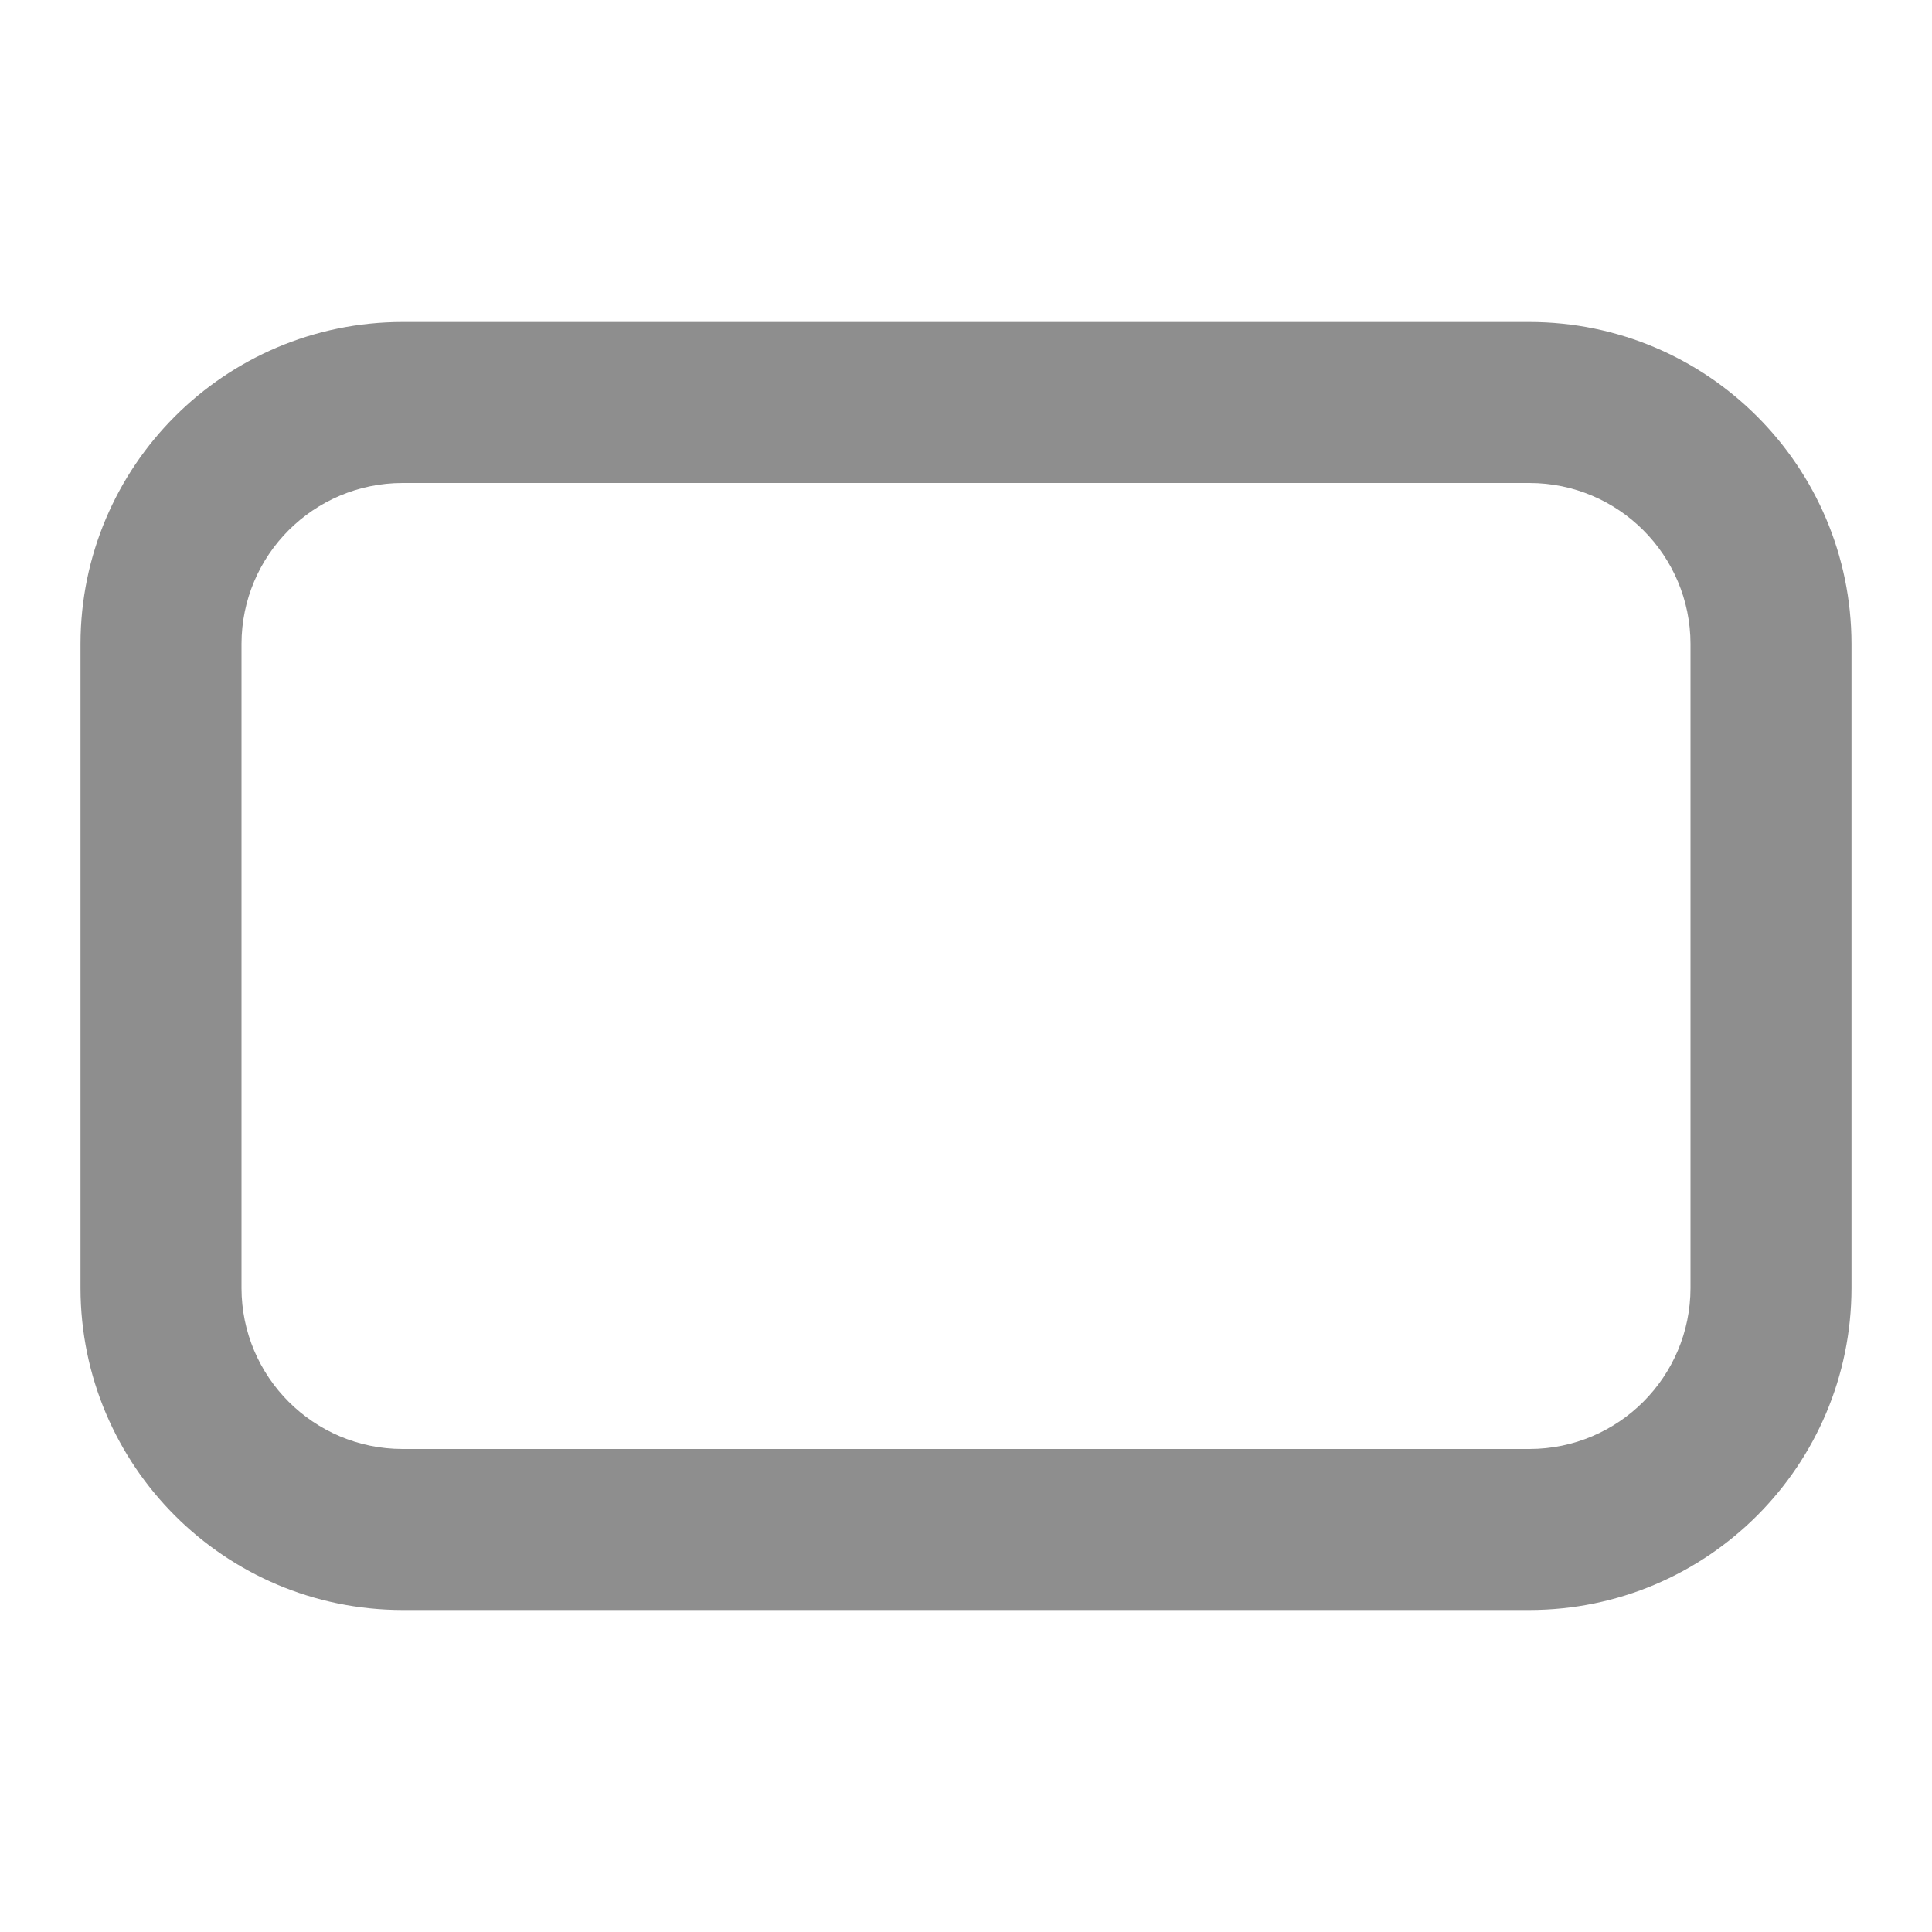
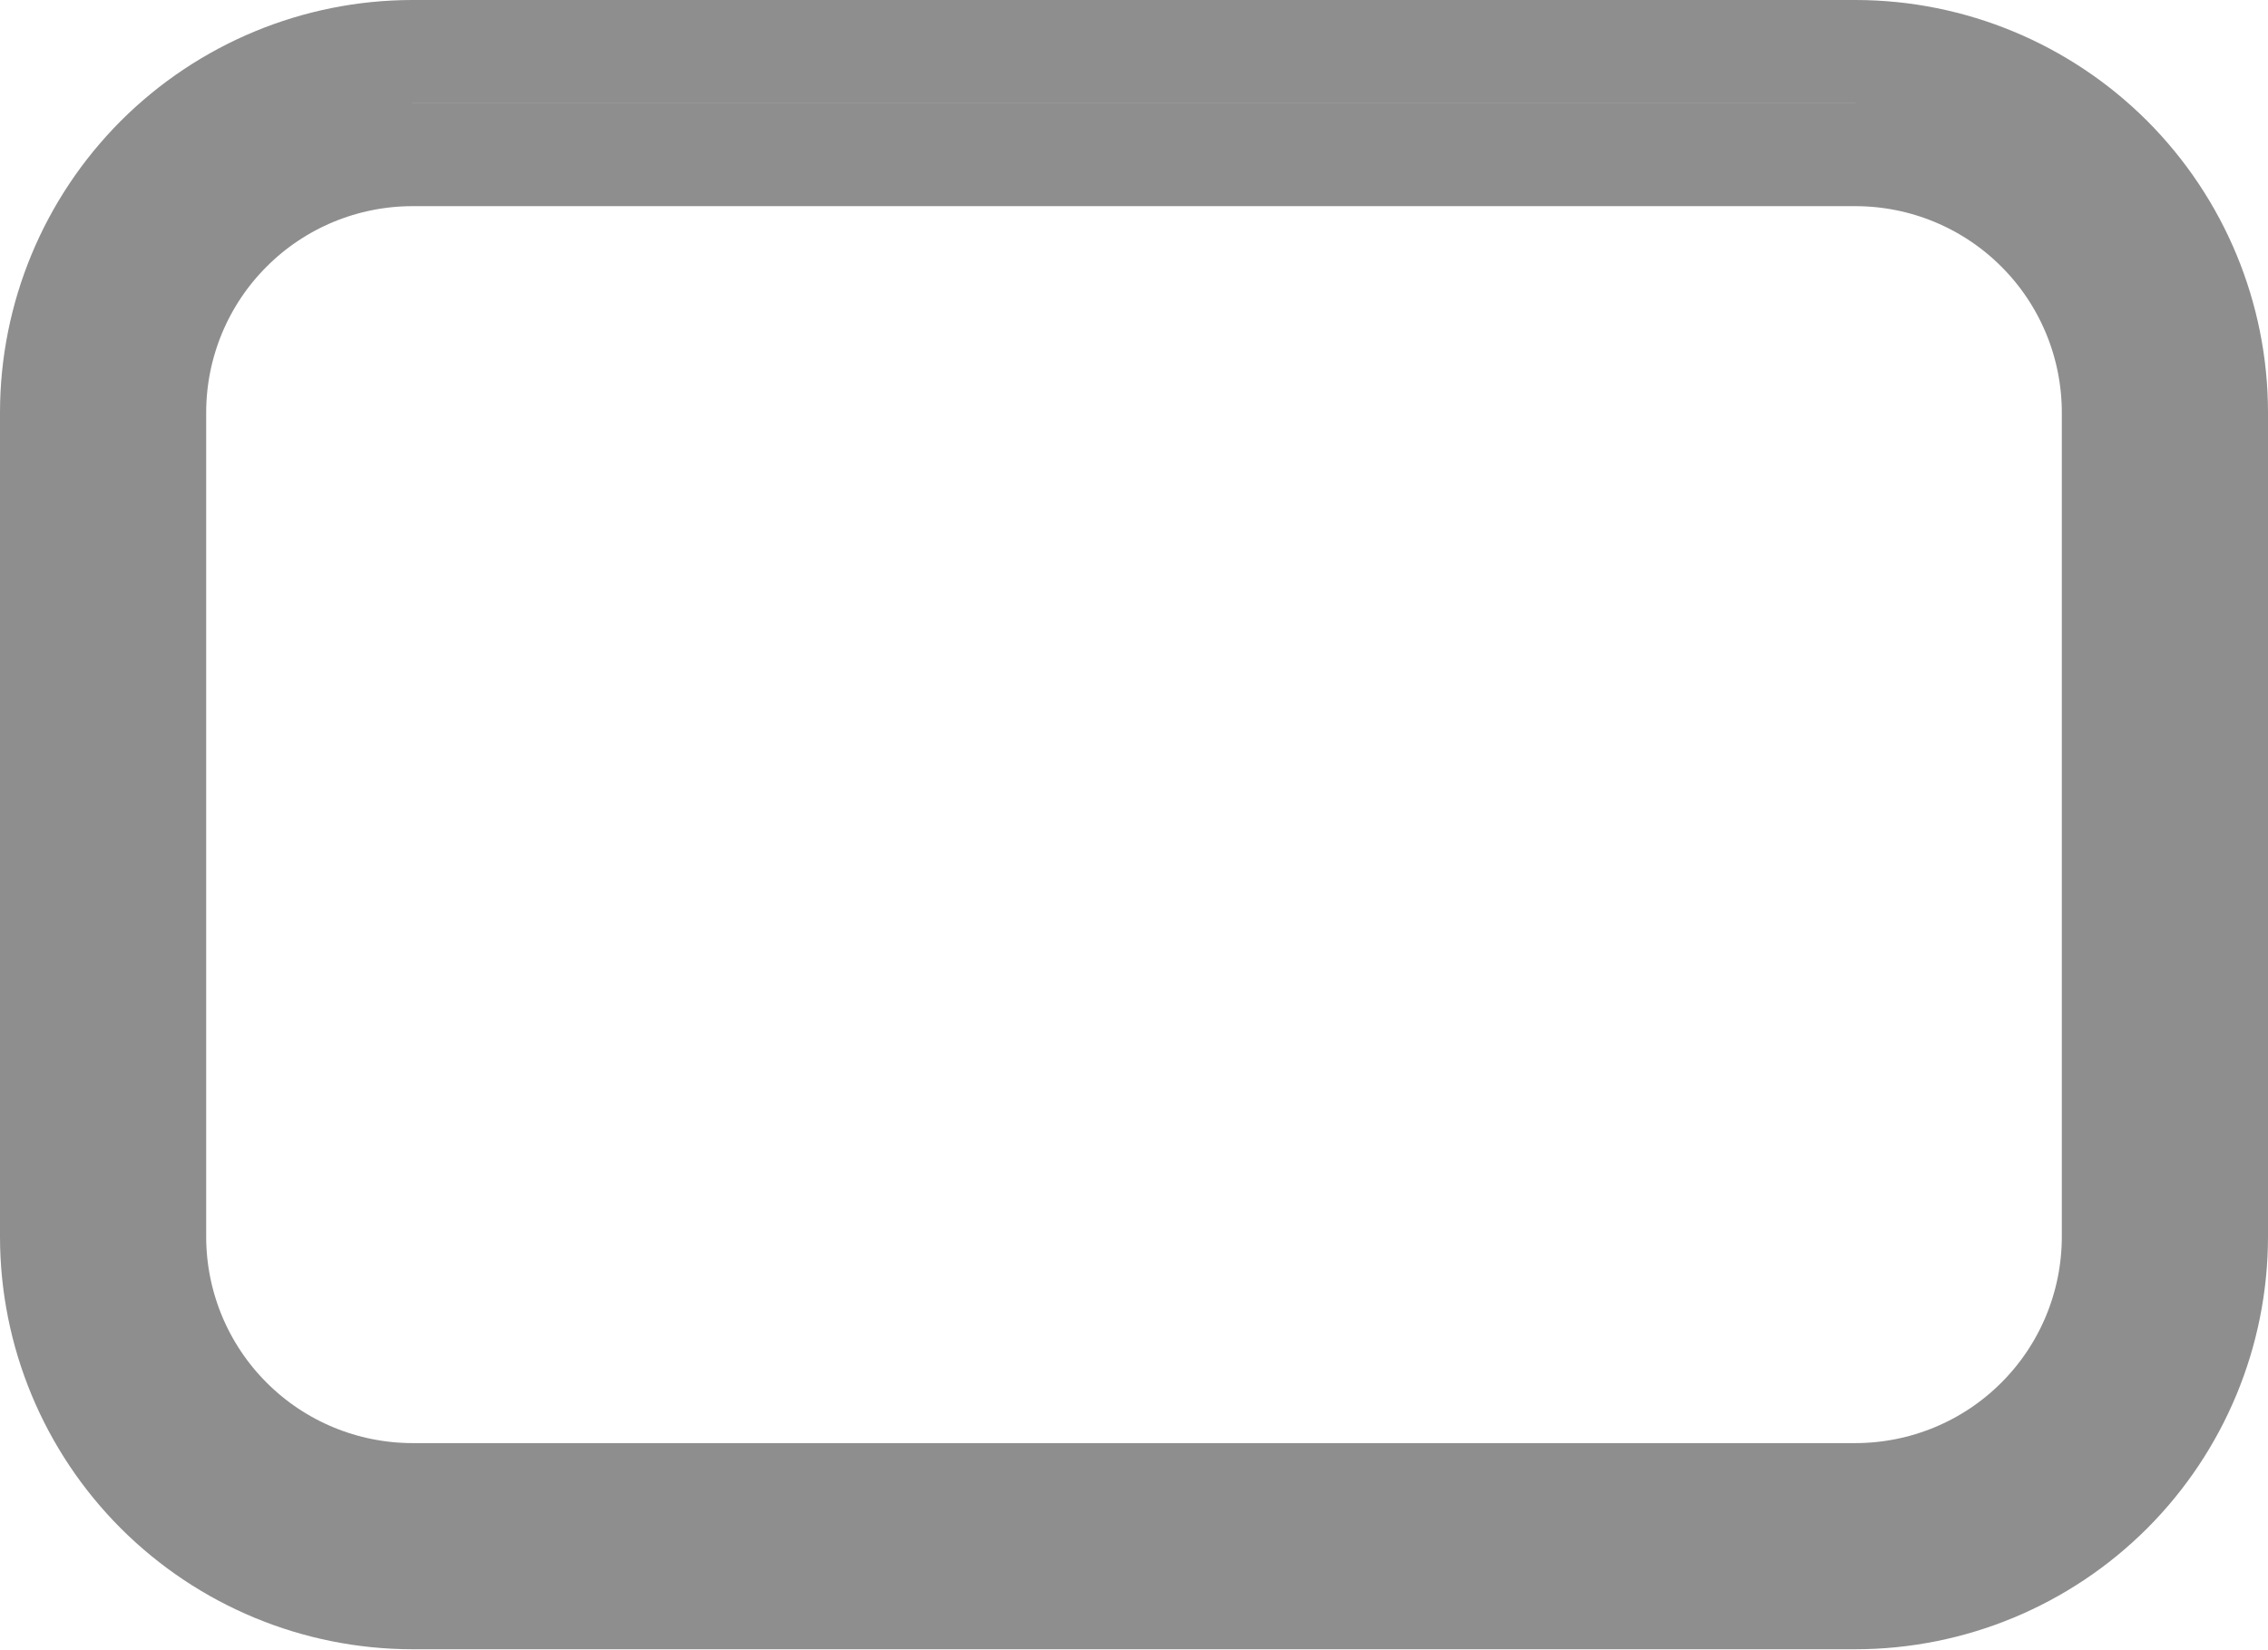
- <svg aria-label="Crop landscape icon" class="_ab6-" color="#8e8e8e" fill="#8e8e8e" height="24" role="img" viewBox="0 0 24 24" width="24">
-   <path d="M19 20H5a4.004 4.004 0 01-4-4V8a4.004 4.004 0 014-4h14a4.004 4.004 0 014 4v8a4.004 4.004 0 01-4 4zM5 6a2.002 2.002 0 00-2 2v8a2.002 2.002 0 002 2h14a2.002 2.002 0 002-2V8a2.002 2.002 0 00-2-2z" />
+ <svg xmlns="http://www.w3.org/2000/svg" width="22" height="16" viewBox="0 0 22 16" fill="none">
+   <path d="M1.526 14.474C0.87 13.818 0.501 12.928 0.5 12V4C0.501 3.072 0.87 2.183 1.526 1.526C2.183 0.87 3.072 0.501 4 0.5H18C18.928 0.501 19.817 0.87 20.474 1.526C21.13 2.183 21.499 3.072 21.5 4V11.999C21.499 12.928 21.13 13.817 20.474 14.474C19.817 15.13 18.928 15.499 18 15.5H4C3.072 15.499 2.183 15.13 1.526 14.474ZM4 1.5L3.999 1.5C3.337 1.501 2.701 1.764 2.233 2.233C1.764 2.701 1.501 3.337 1.5 3.999V4L1.5 12L1.5 12.001C1.501 12.663 1.764 13.299 2.233 13.767C2.701 14.236 3.337 14.499 3.999 14.5H4H18H18C18.663 14.499 19.299 14.236 19.767 13.767C20.236 13.299 20.499 12.663 20.5 12.001V12V4V3.999C20.499 3.337 20.236 2.701 19.767 2.233C19.299 1.764 18.663 1.501 18 1.5H18L4 1.5Z" stroke="#8E8E8E" />
</svg>
